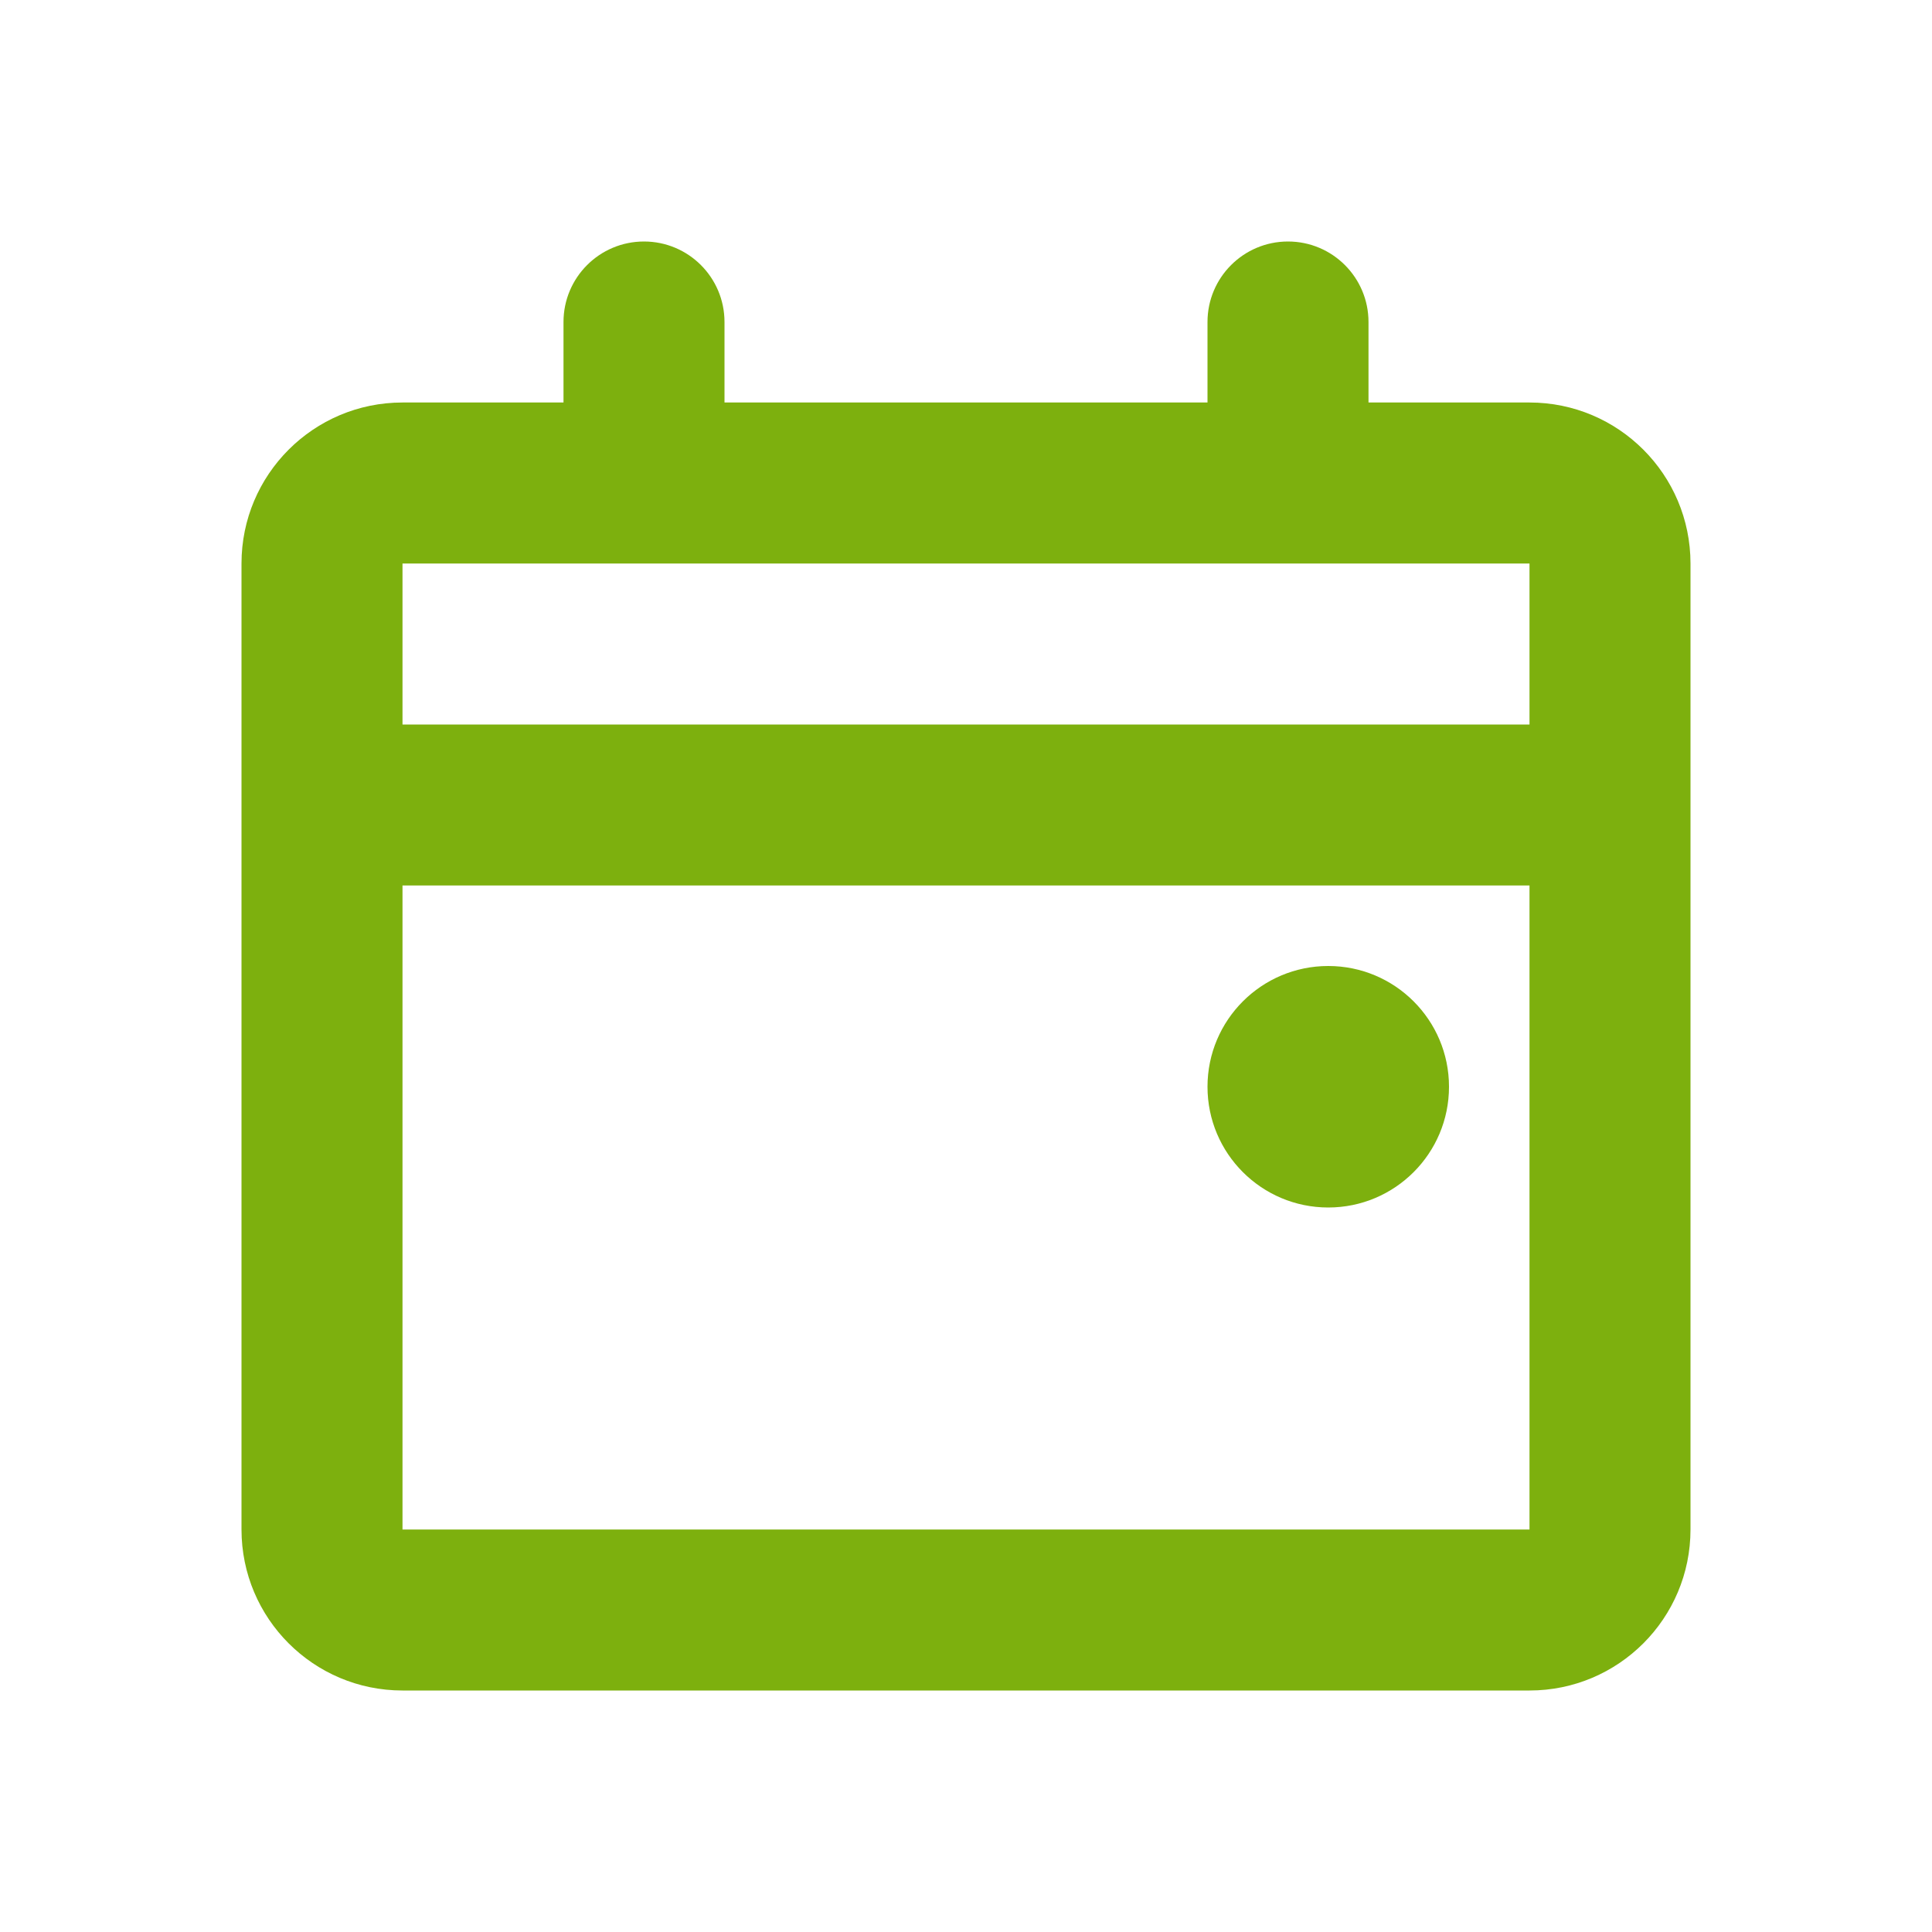
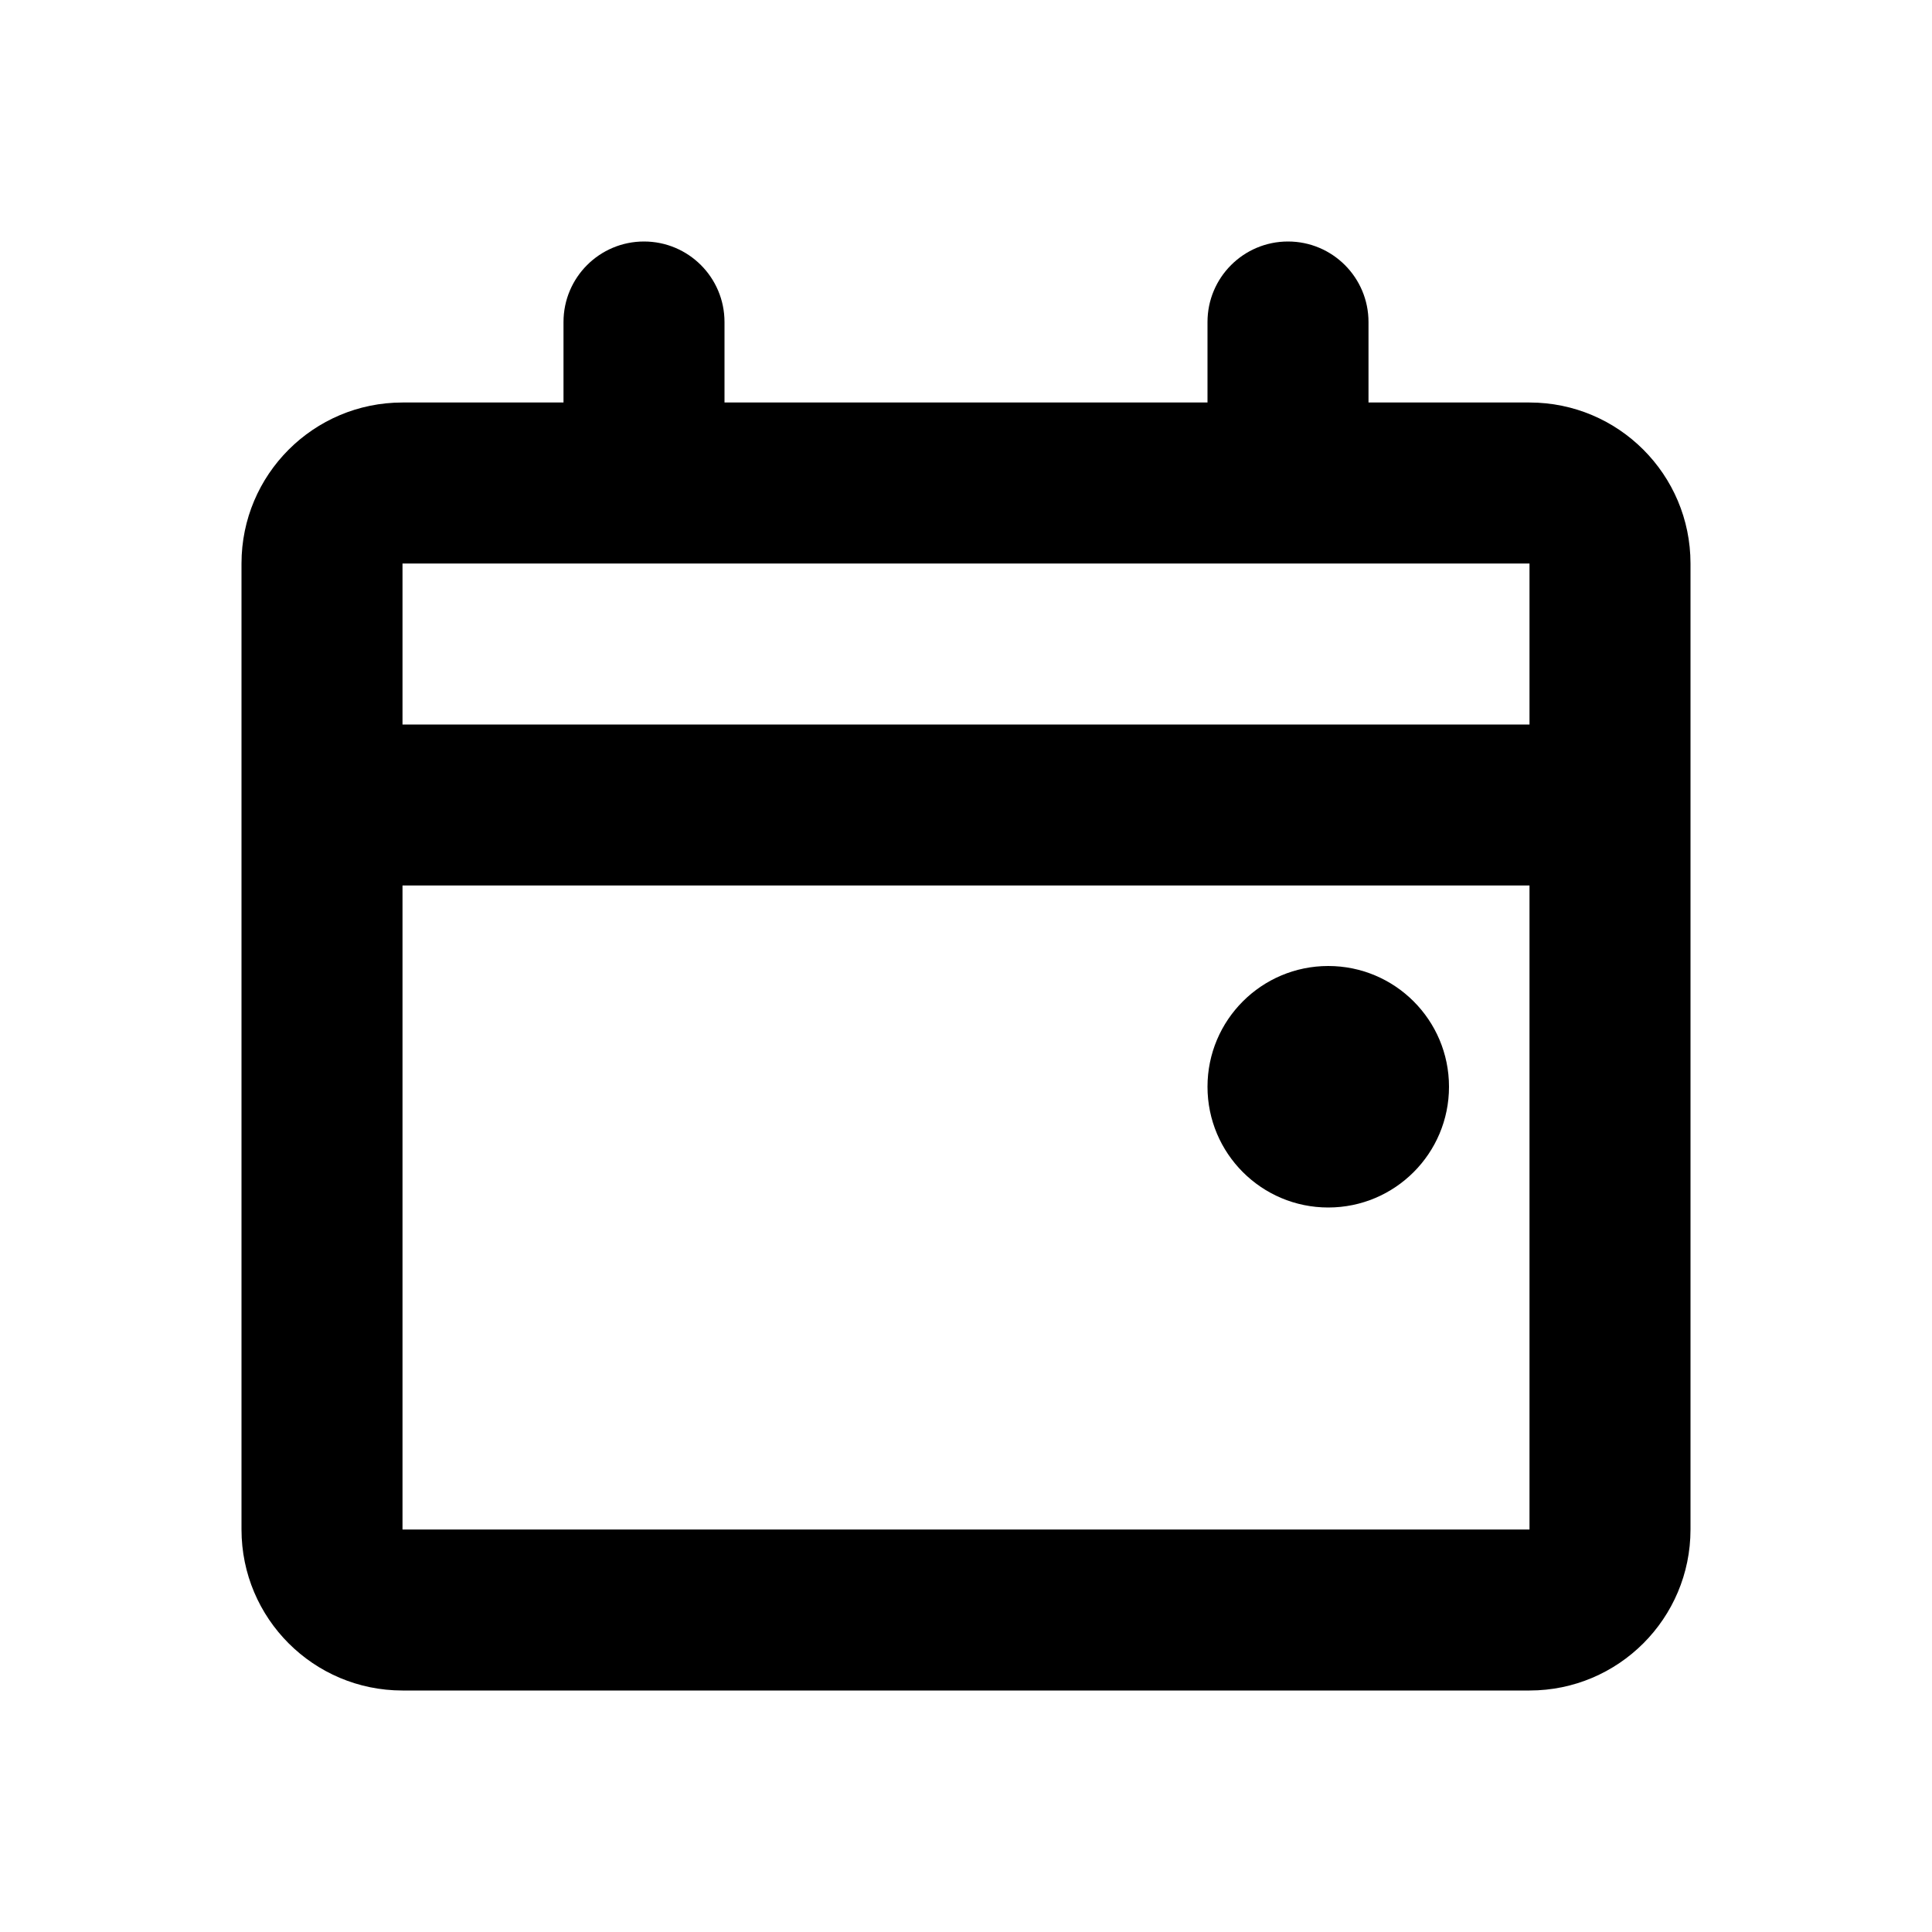
<svg xmlns="http://www.w3.org/2000/svg" version="1.1" width="720" height="720" viewBox="0 0 720 720">
-   <path fill="#7db00e" d="M480 90c-16.569 0-30 13.432-30 30v30h-180v-30c0-16.568-13.432-30-30-30s-30 13.432-30 30v30h-60c-33.137 0-60 26.863-60 60v360c0 33.138 26.863 60 60 60h420c33.138 0 60-26.862 60-60v-360c0-33.137-26.862-60-60-60h-60v-30c0-16.568-13.431-30-30-30zM570 210v60h-420v-60h420zM150 330h420v240h-420v-240zM495 450c-24.852 0-45-20.148-45-45s20.148-45 45-45c24.852 0 45 20.148 45 45s-20.148 45-45 45z" />
+   <path fill="black" d="M480 90c-16.569 0-30 13.432-30 30v30h-180v-30c0-16.568-13.432-30-30-30s-30 13.432-30 30v30h-60c-33.137 0-60 26.863-60 60v360c0 33.138 26.863 60 60 60h420c33.138 0 60-26.862 60-60v-360c0-33.137-26.862-60-60-60h-60v-30c0-16.568-13.431-30-30-30zM570 210v60h-420v-60h420zM150 330h420v240h-420v-240zM495 450c-24.852 0-45-20.148-45-45s20.148-45 45-45c24.852 0 45 20.148 45 45s-20.148 45-45 45z" />
</svg>
